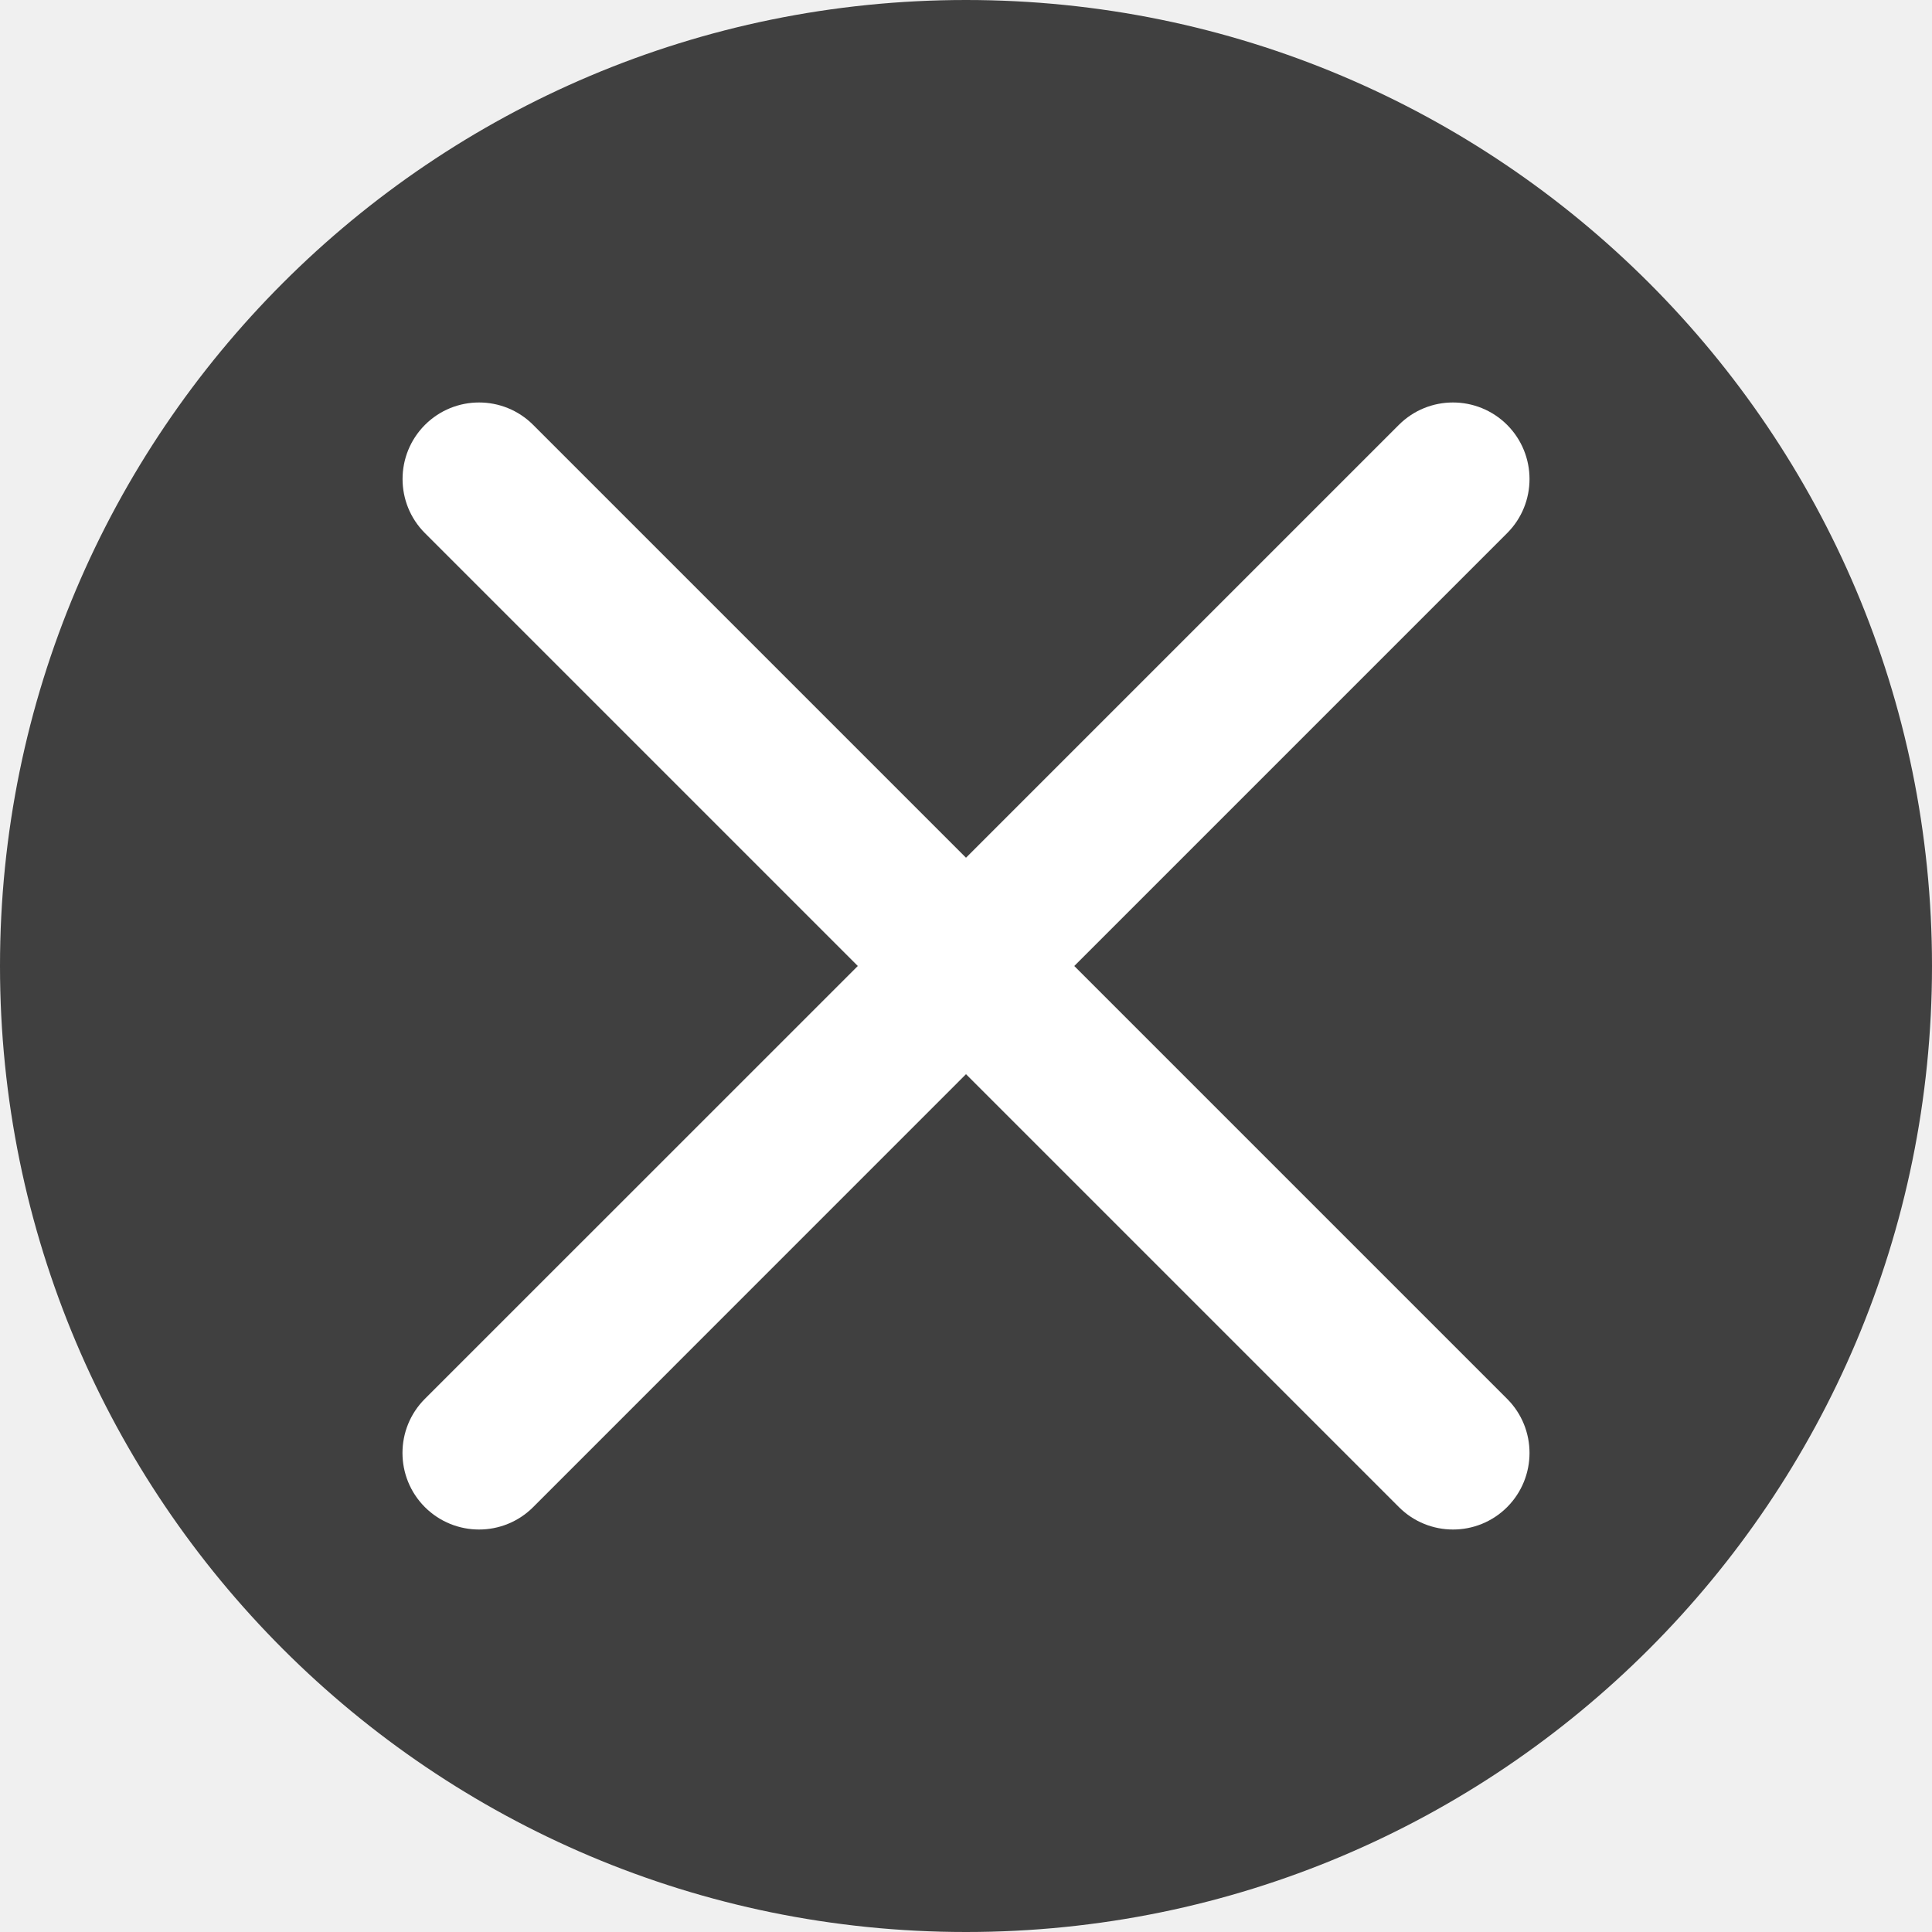
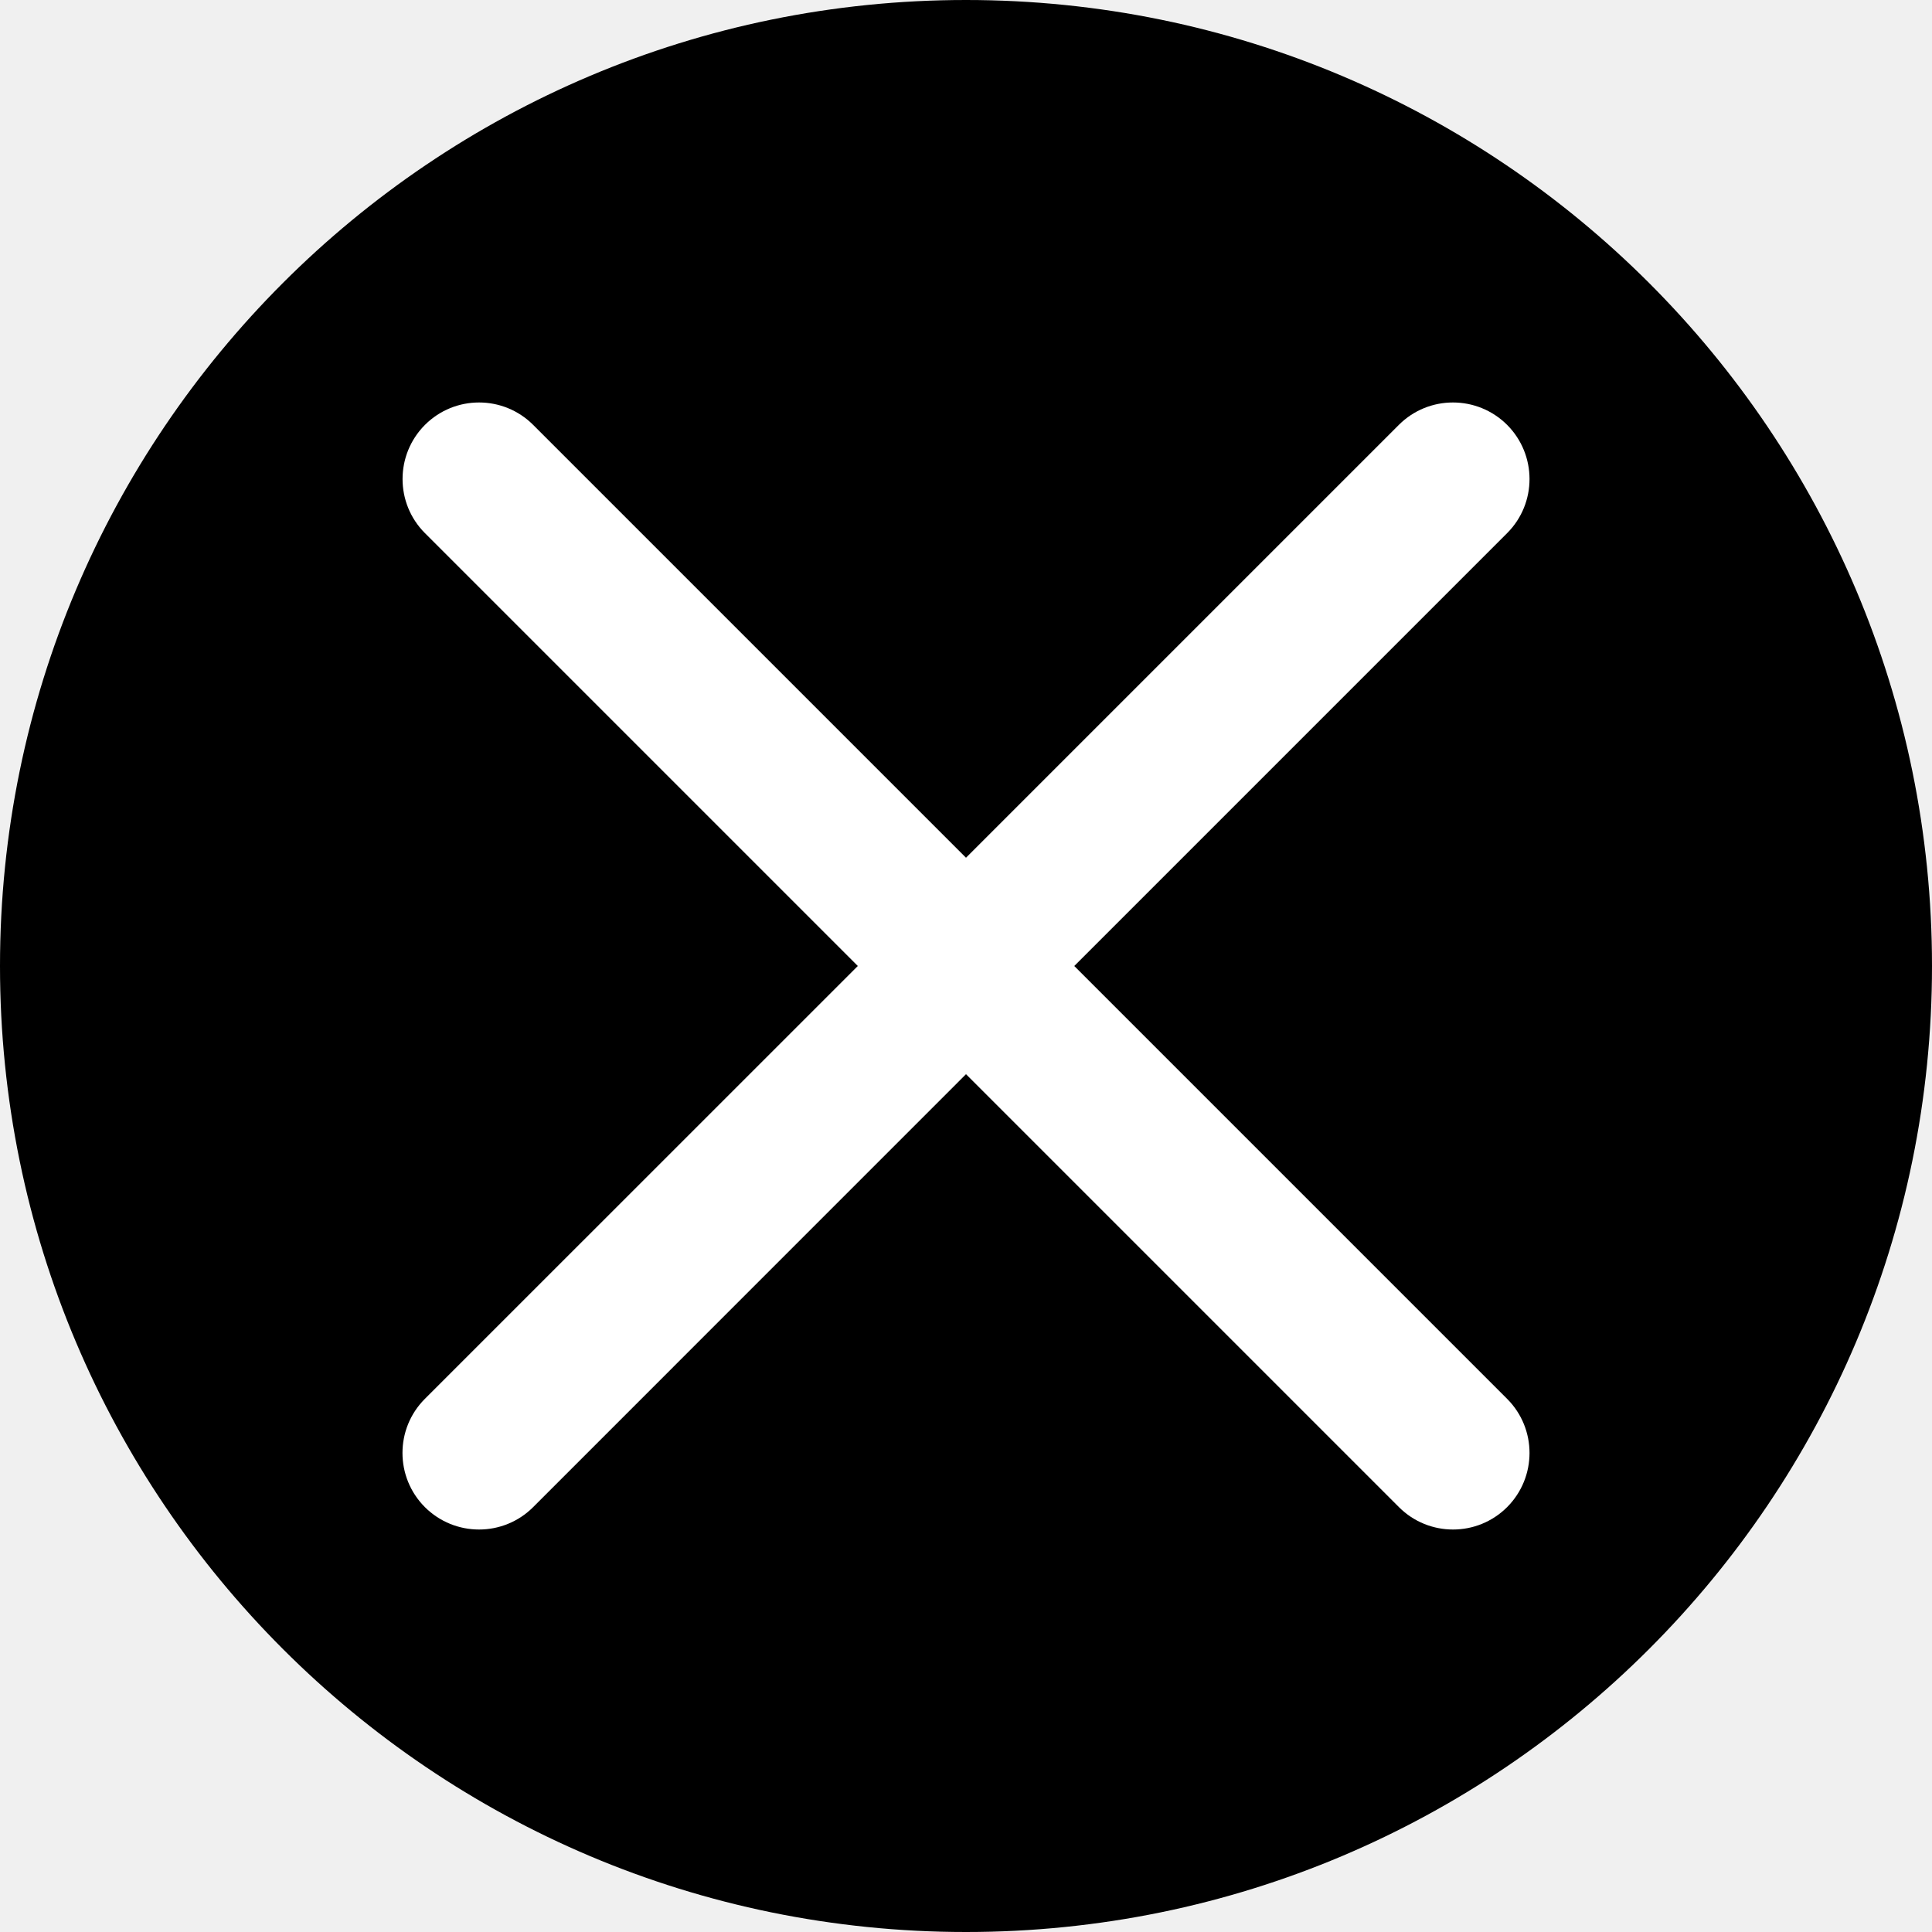
<svg xmlns="http://www.w3.org/2000/svg" width="24" height="24" viewBox="0 0 24 24" fill="none">
-   <circle cx="12" cy="12" r="12" fill="#404040" />
+   <circle cx="12" cy="12" r="12" fill="currentColor" />
  <path d="M18.722 18.722C19.093 18.35 19.093 17.748 18.722 17.377L13.345 12L18.722 6.623C19.093 6.252 19.093 5.65 18.722 5.278C18.35 4.907 17.748 4.907 17.377 5.278L12 10.655L6.623 5.278C6.252 4.907 5.65 4.907 5.279 5.278C4.908 5.65 4.908 6.252 5.279 6.623L10.656 12L5.278 17.377C4.907 17.748 4.907 18.35 5.278 18.722C5.65 19.093 6.252 19.093 6.623 18.722L12 13.344L17.378 18.722C17.749 19.093 18.351 19.093 18.722 18.722Z" fill="white" />
</svg>
